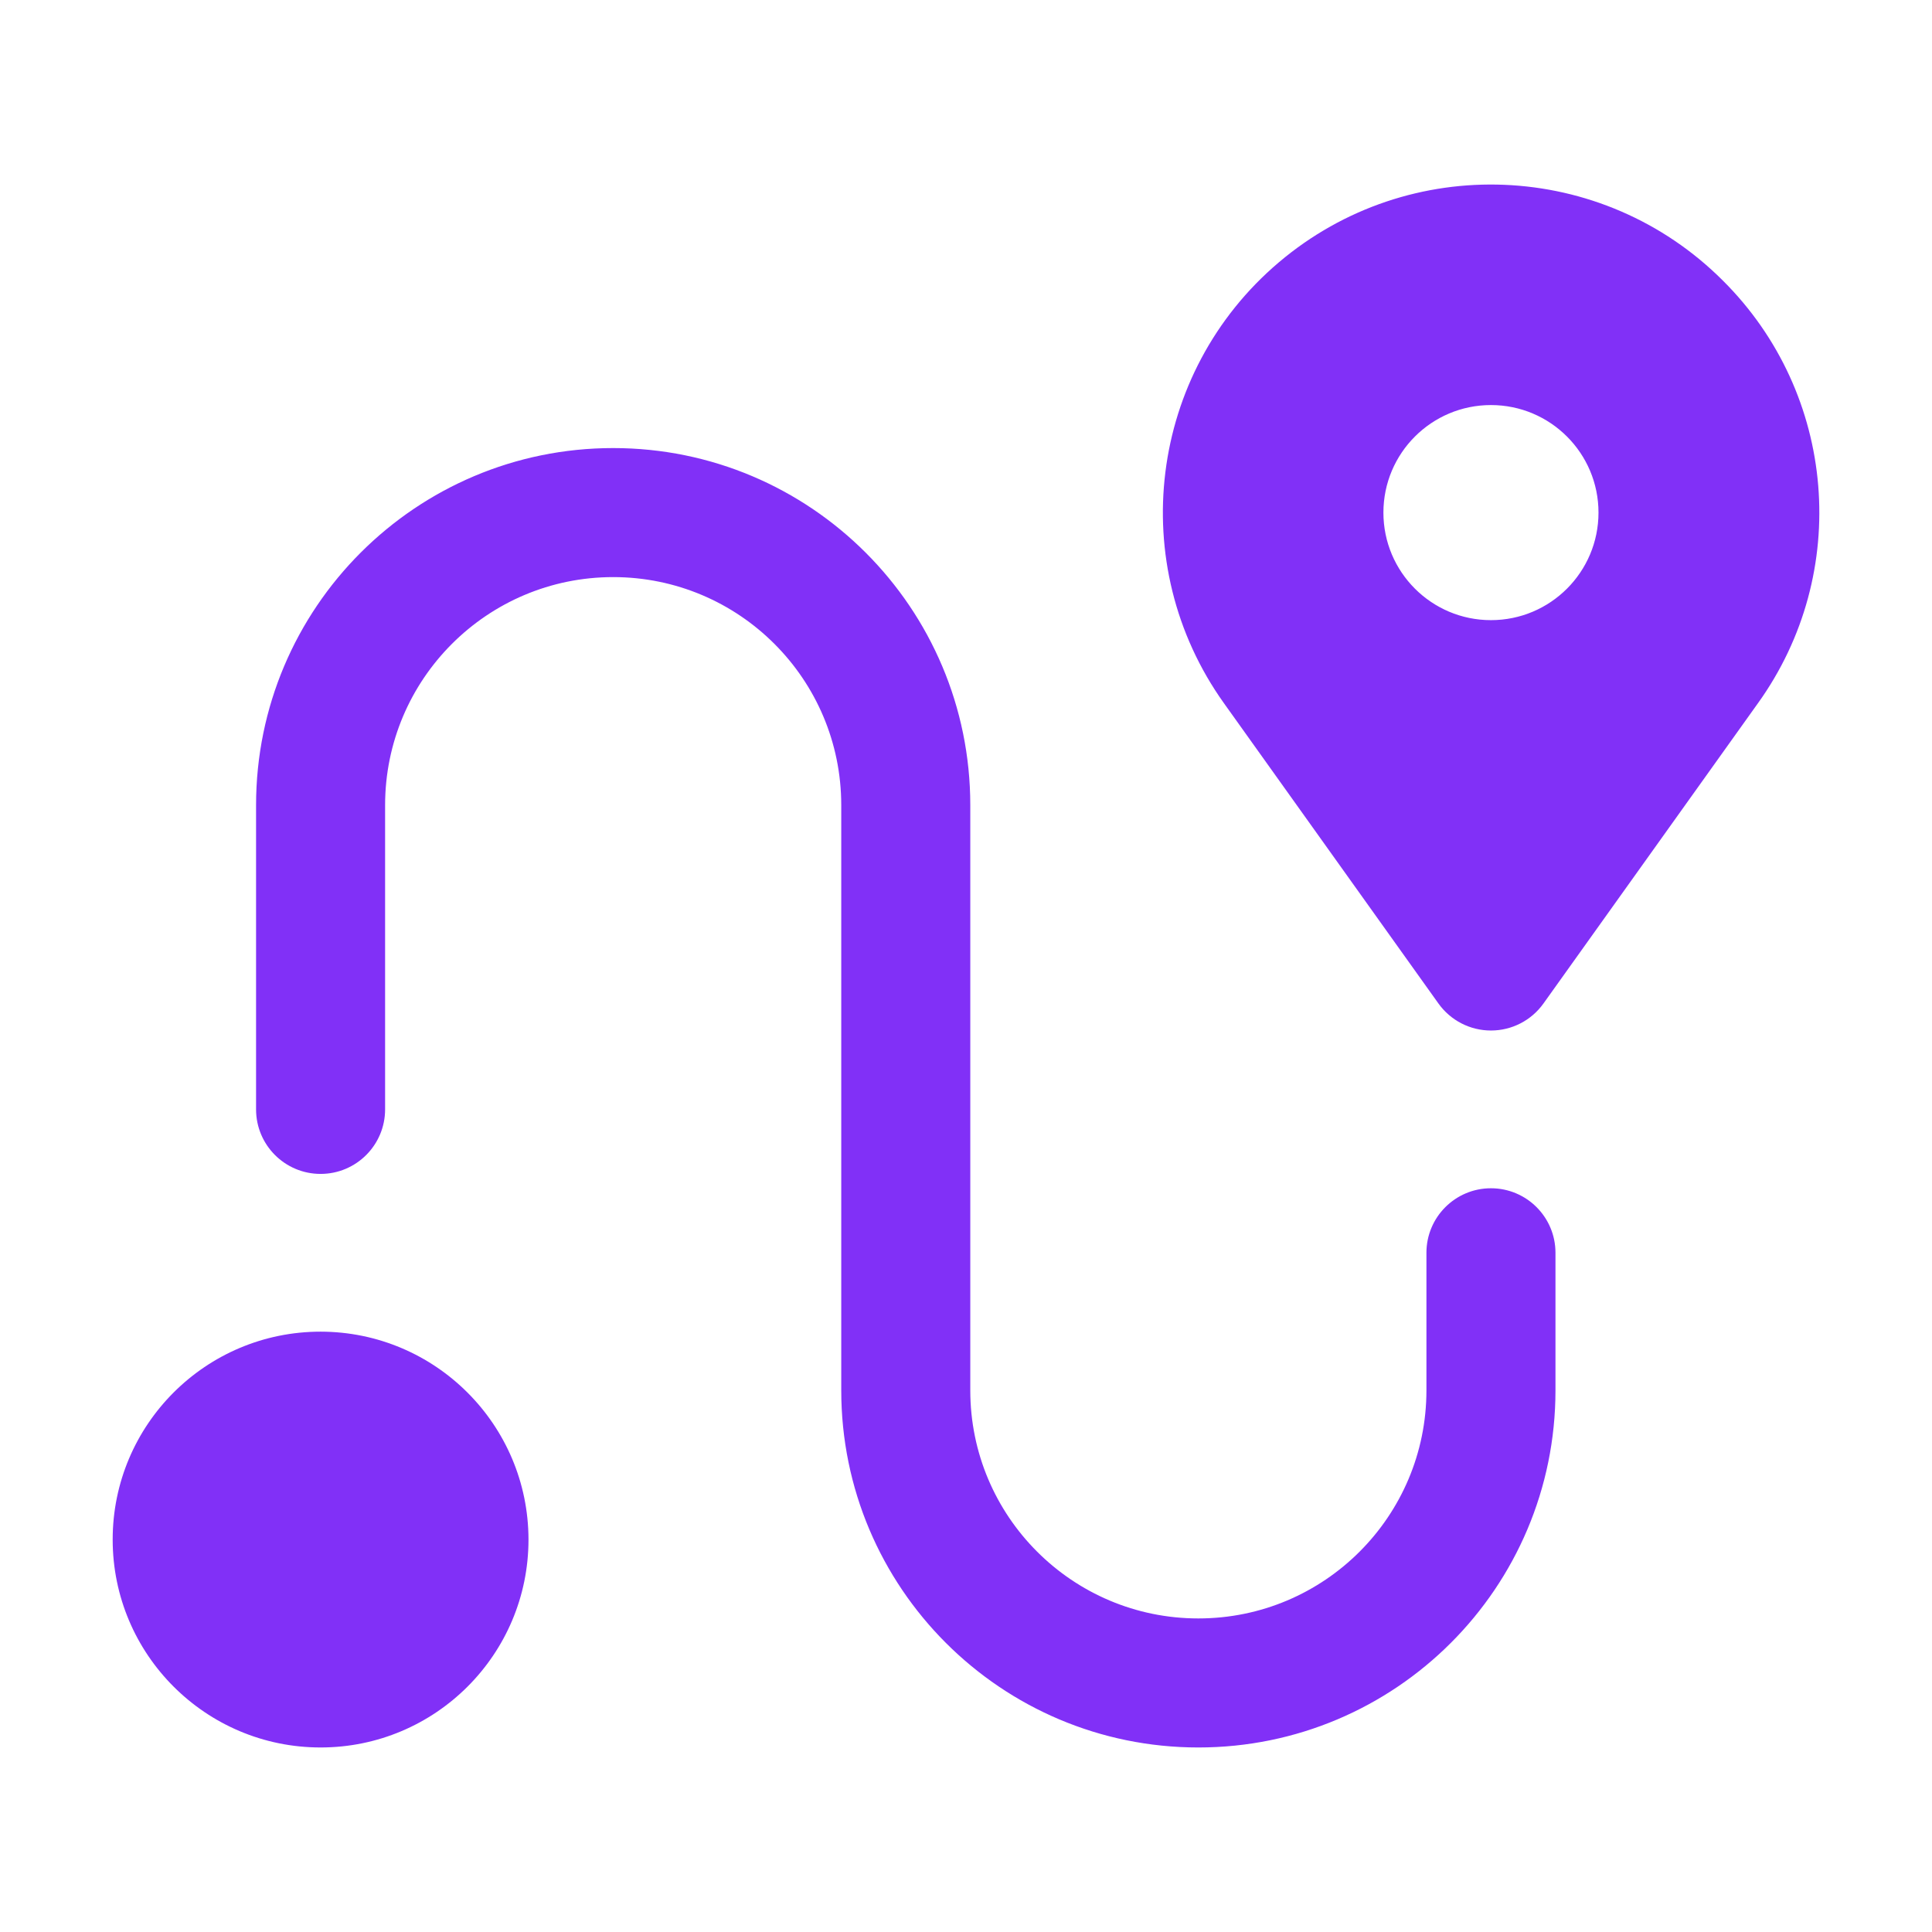
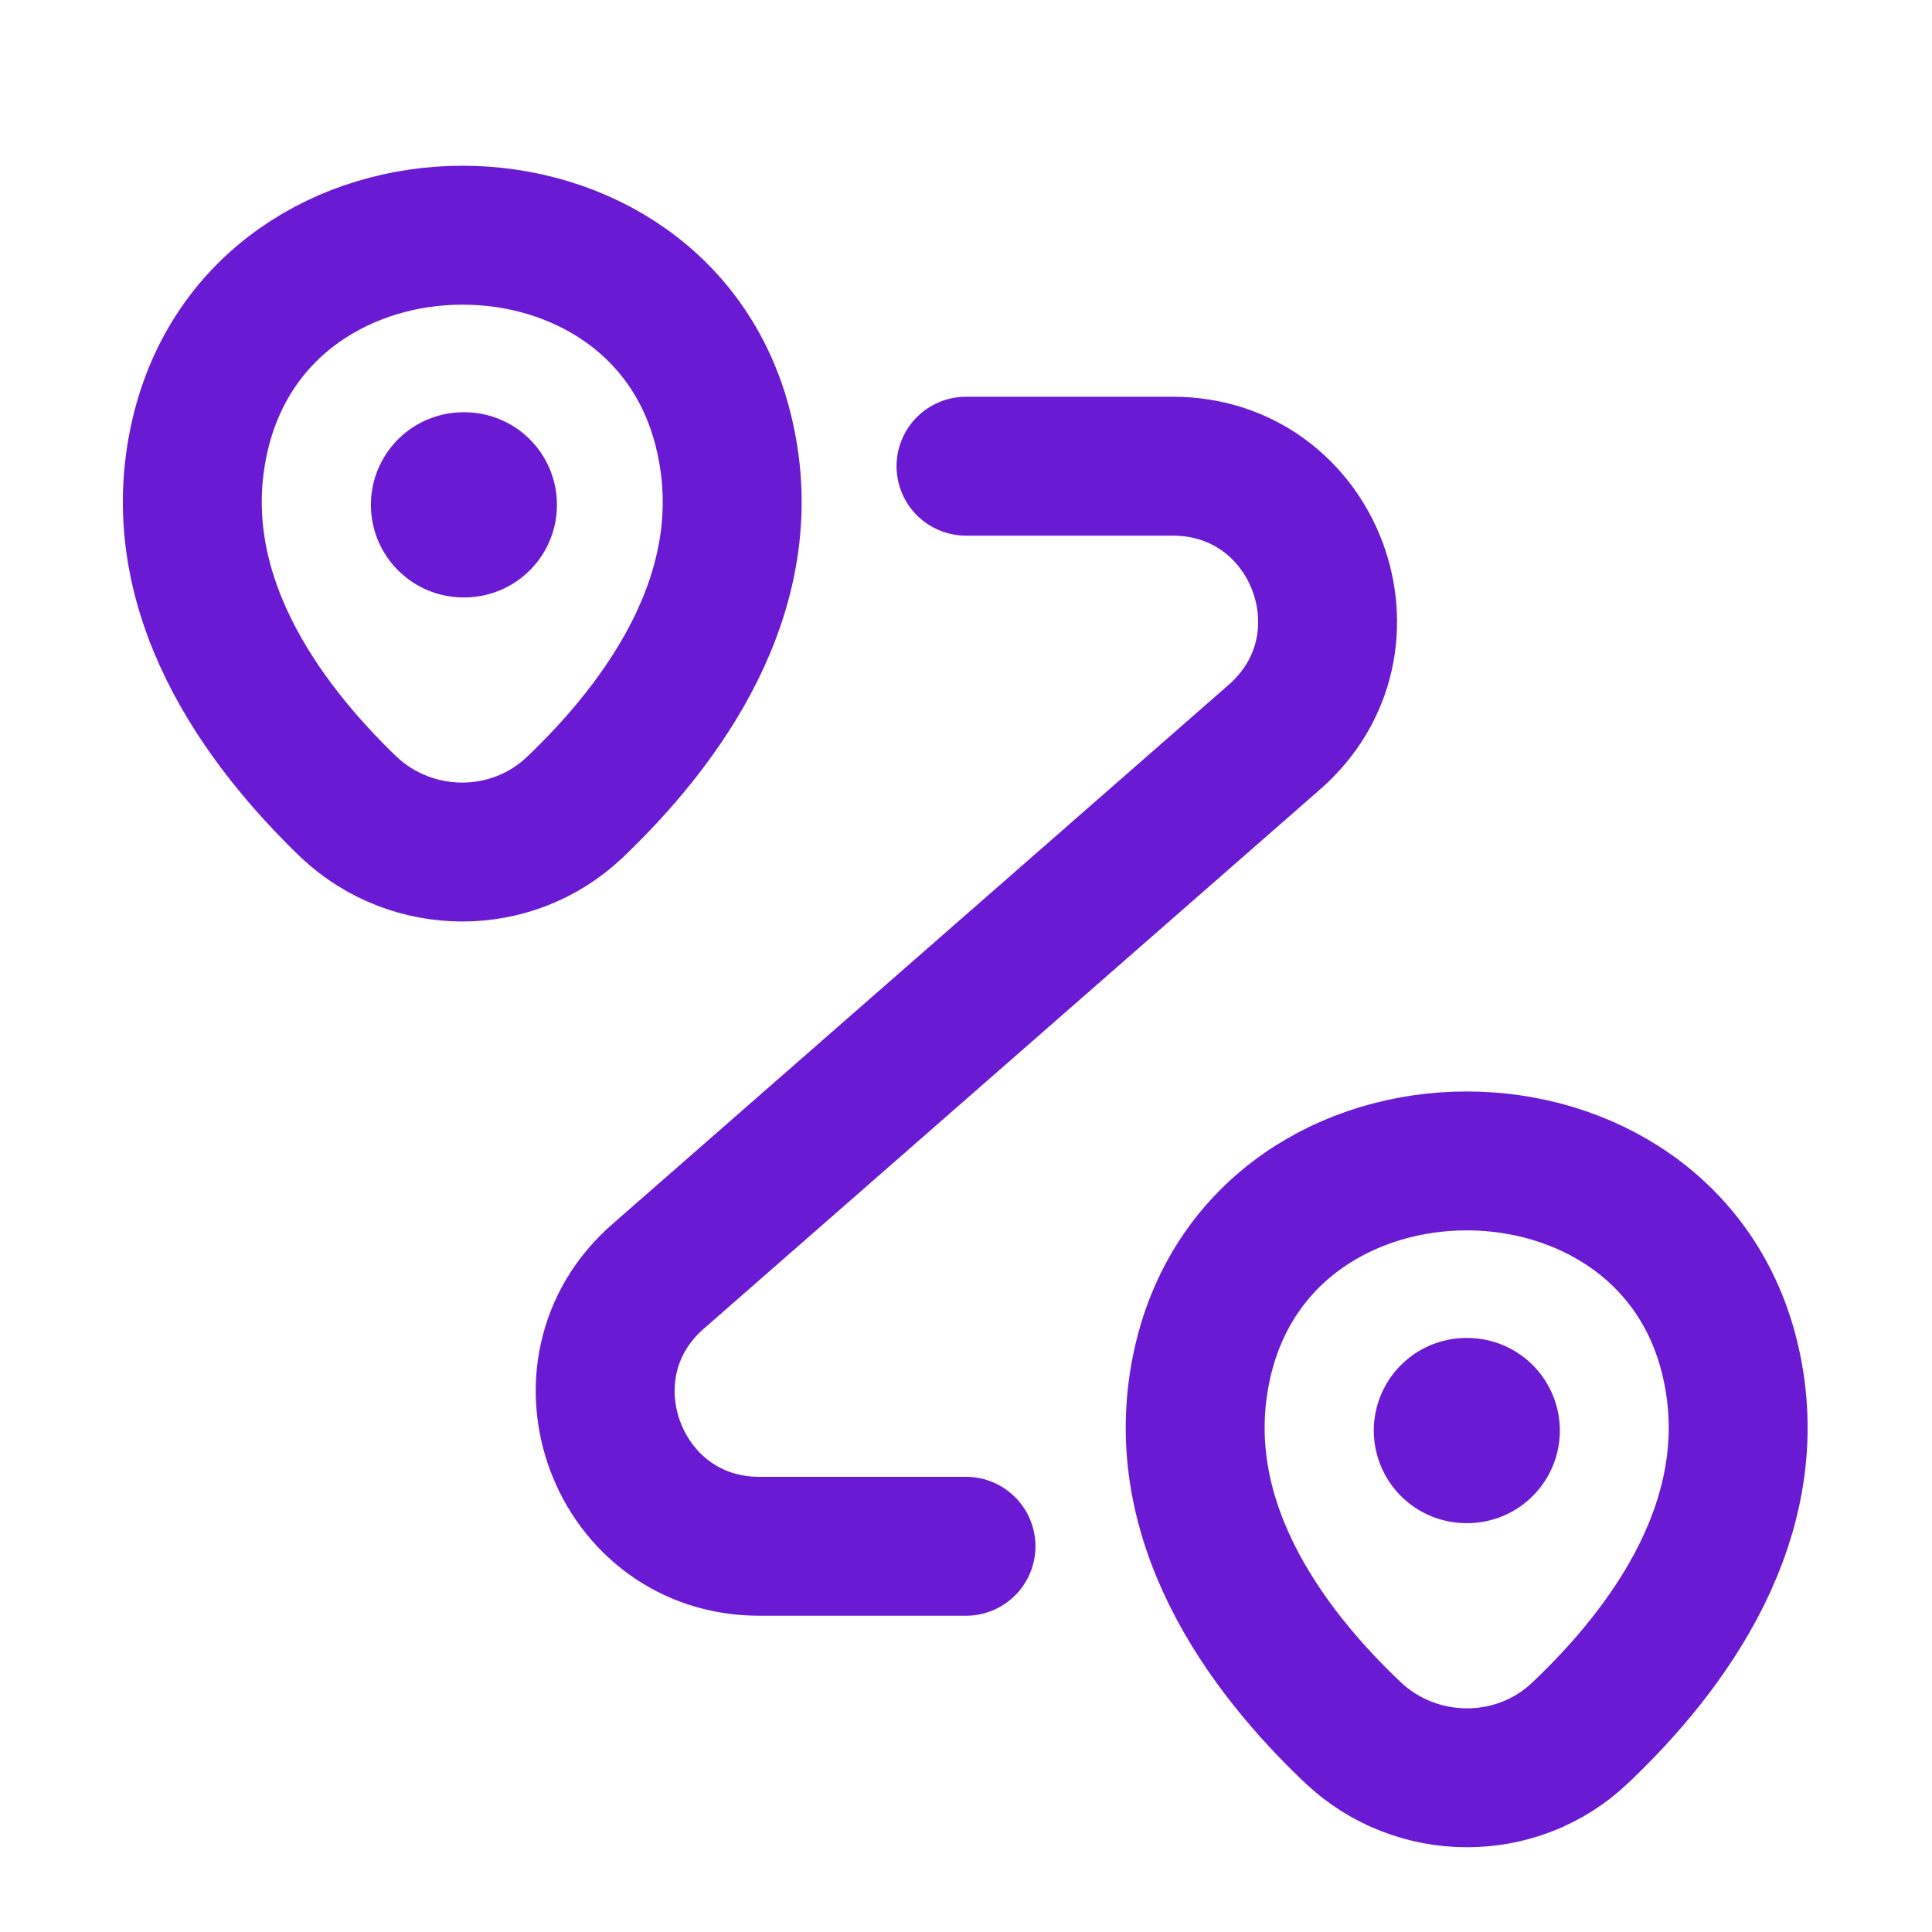
- <svg xmlns="http://www.w3.org/2000/svg" viewBox="0 0 512 512">
-   <path d="M456.59 74.368a86.939 86.939 0 0 0-132.221 112.006l56.833 79.562a17.1 17.1 0 0 0 27.832 0l56.833-79.563a86.666 86.666 0 0 0-9.277-112.005Zm-61.472 89.977a28.5 28.5 0 1 1 28.5-28.5 28.501 28.501 0 0 1-28.5 28.5ZM395.118 314.902A17.096 17.096 0 0 0 378.02 332v36.46a60.442 60.442 0 1 1-120.884 0V213.38a94.638 94.638 0 1 0-189.276 0V294a17.098 17.098 0 0 0 34.196 0v-80.62a60.442 60.442 0 1 1 120.884 0v155.08a94.638 94.638 0 0 0 189.276 0V332a17.096 17.096 0 0 0-17.098-17.098ZM84.958 352.902A55.098 55.098 0 1 0 140.056 408a55.158 55.158 0 0 0-55.098-55.098Z" fill="#8130f7" class="fill-000000" />
+ <svg xmlns="http://www.w3.org/2000/svg" width="20" height="20" viewBox="0 0 20 20" fill="none">
+   <path d="M2.07 4.507C2.709 1.744 6.87 1.744 7.5 4.507C7.876 6.128 6.846 7.502 5.951 8.356C5.296 8.979 4.266 8.971 3.611 8.356C2.725 7.502 1.695 6.128 2.07 4.507Z" stroke="#6A1AD3" stroke-width="1.438" />
+   <path d="M12.452 14.09C13.091 11.327 17.275 11.327 17.914 14.09C18.29 15.711 17.259 17.085 16.357 17.939C15.702 18.562 14.664 18.555 14.009 17.939C13.107 17.085 12.076 15.711 12.452 14.09Z" stroke="#6A1AD3" stroke-width="1.438" />
+   <path d="M10 4.826H12.14C13.618 4.826 14.305 6.655 13.194 7.629L6.814 13.212C5.704 14.178 6.39 16.007 7.86 16.007H10" stroke="#6A1AD3" stroke-width="1.438" stroke-linecap="round" stroke-linejoin="round" />
+   <path d="M4.798 5.226H4.807" stroke="#6A1AD3" stroke-width="1.917" stroke-linecap="round" stroke-linejoin="round" />
+   <path d="M15.18 14.809H15.189" stroke="#6A1AD3" stroke-width="1.917" stroke-linecap="round" stroke-linejoin="round" />
</svg>
